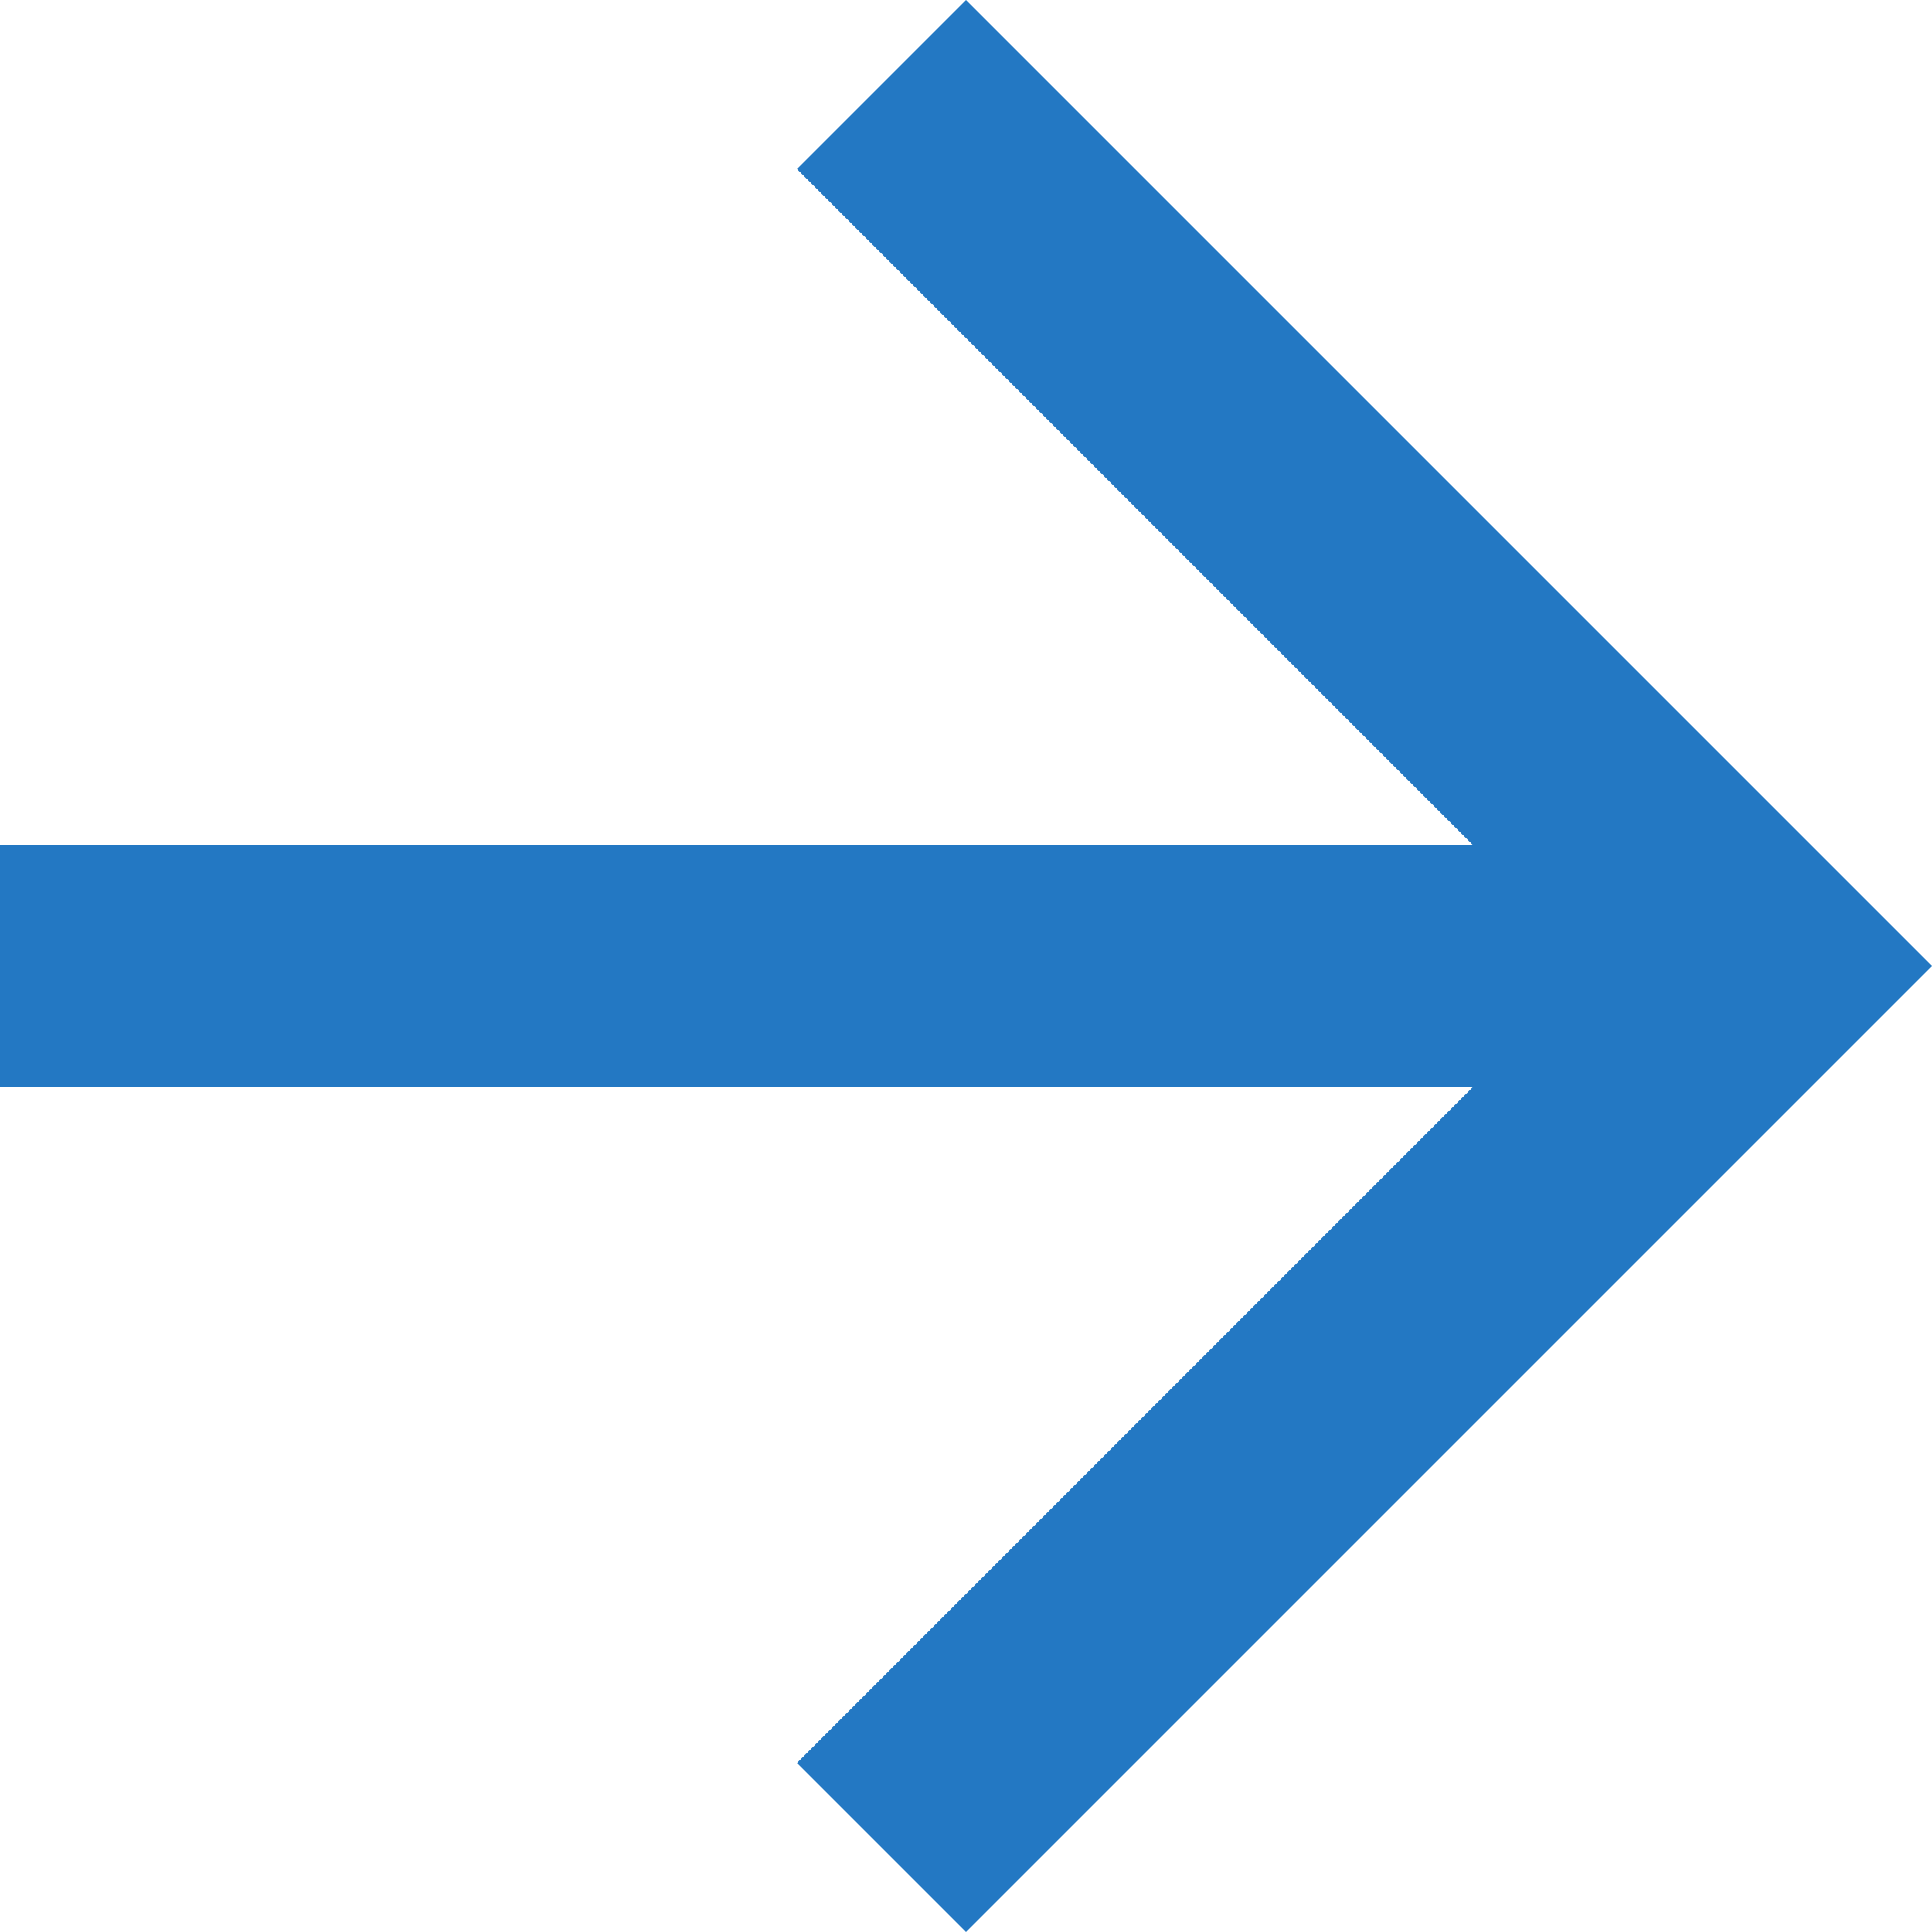
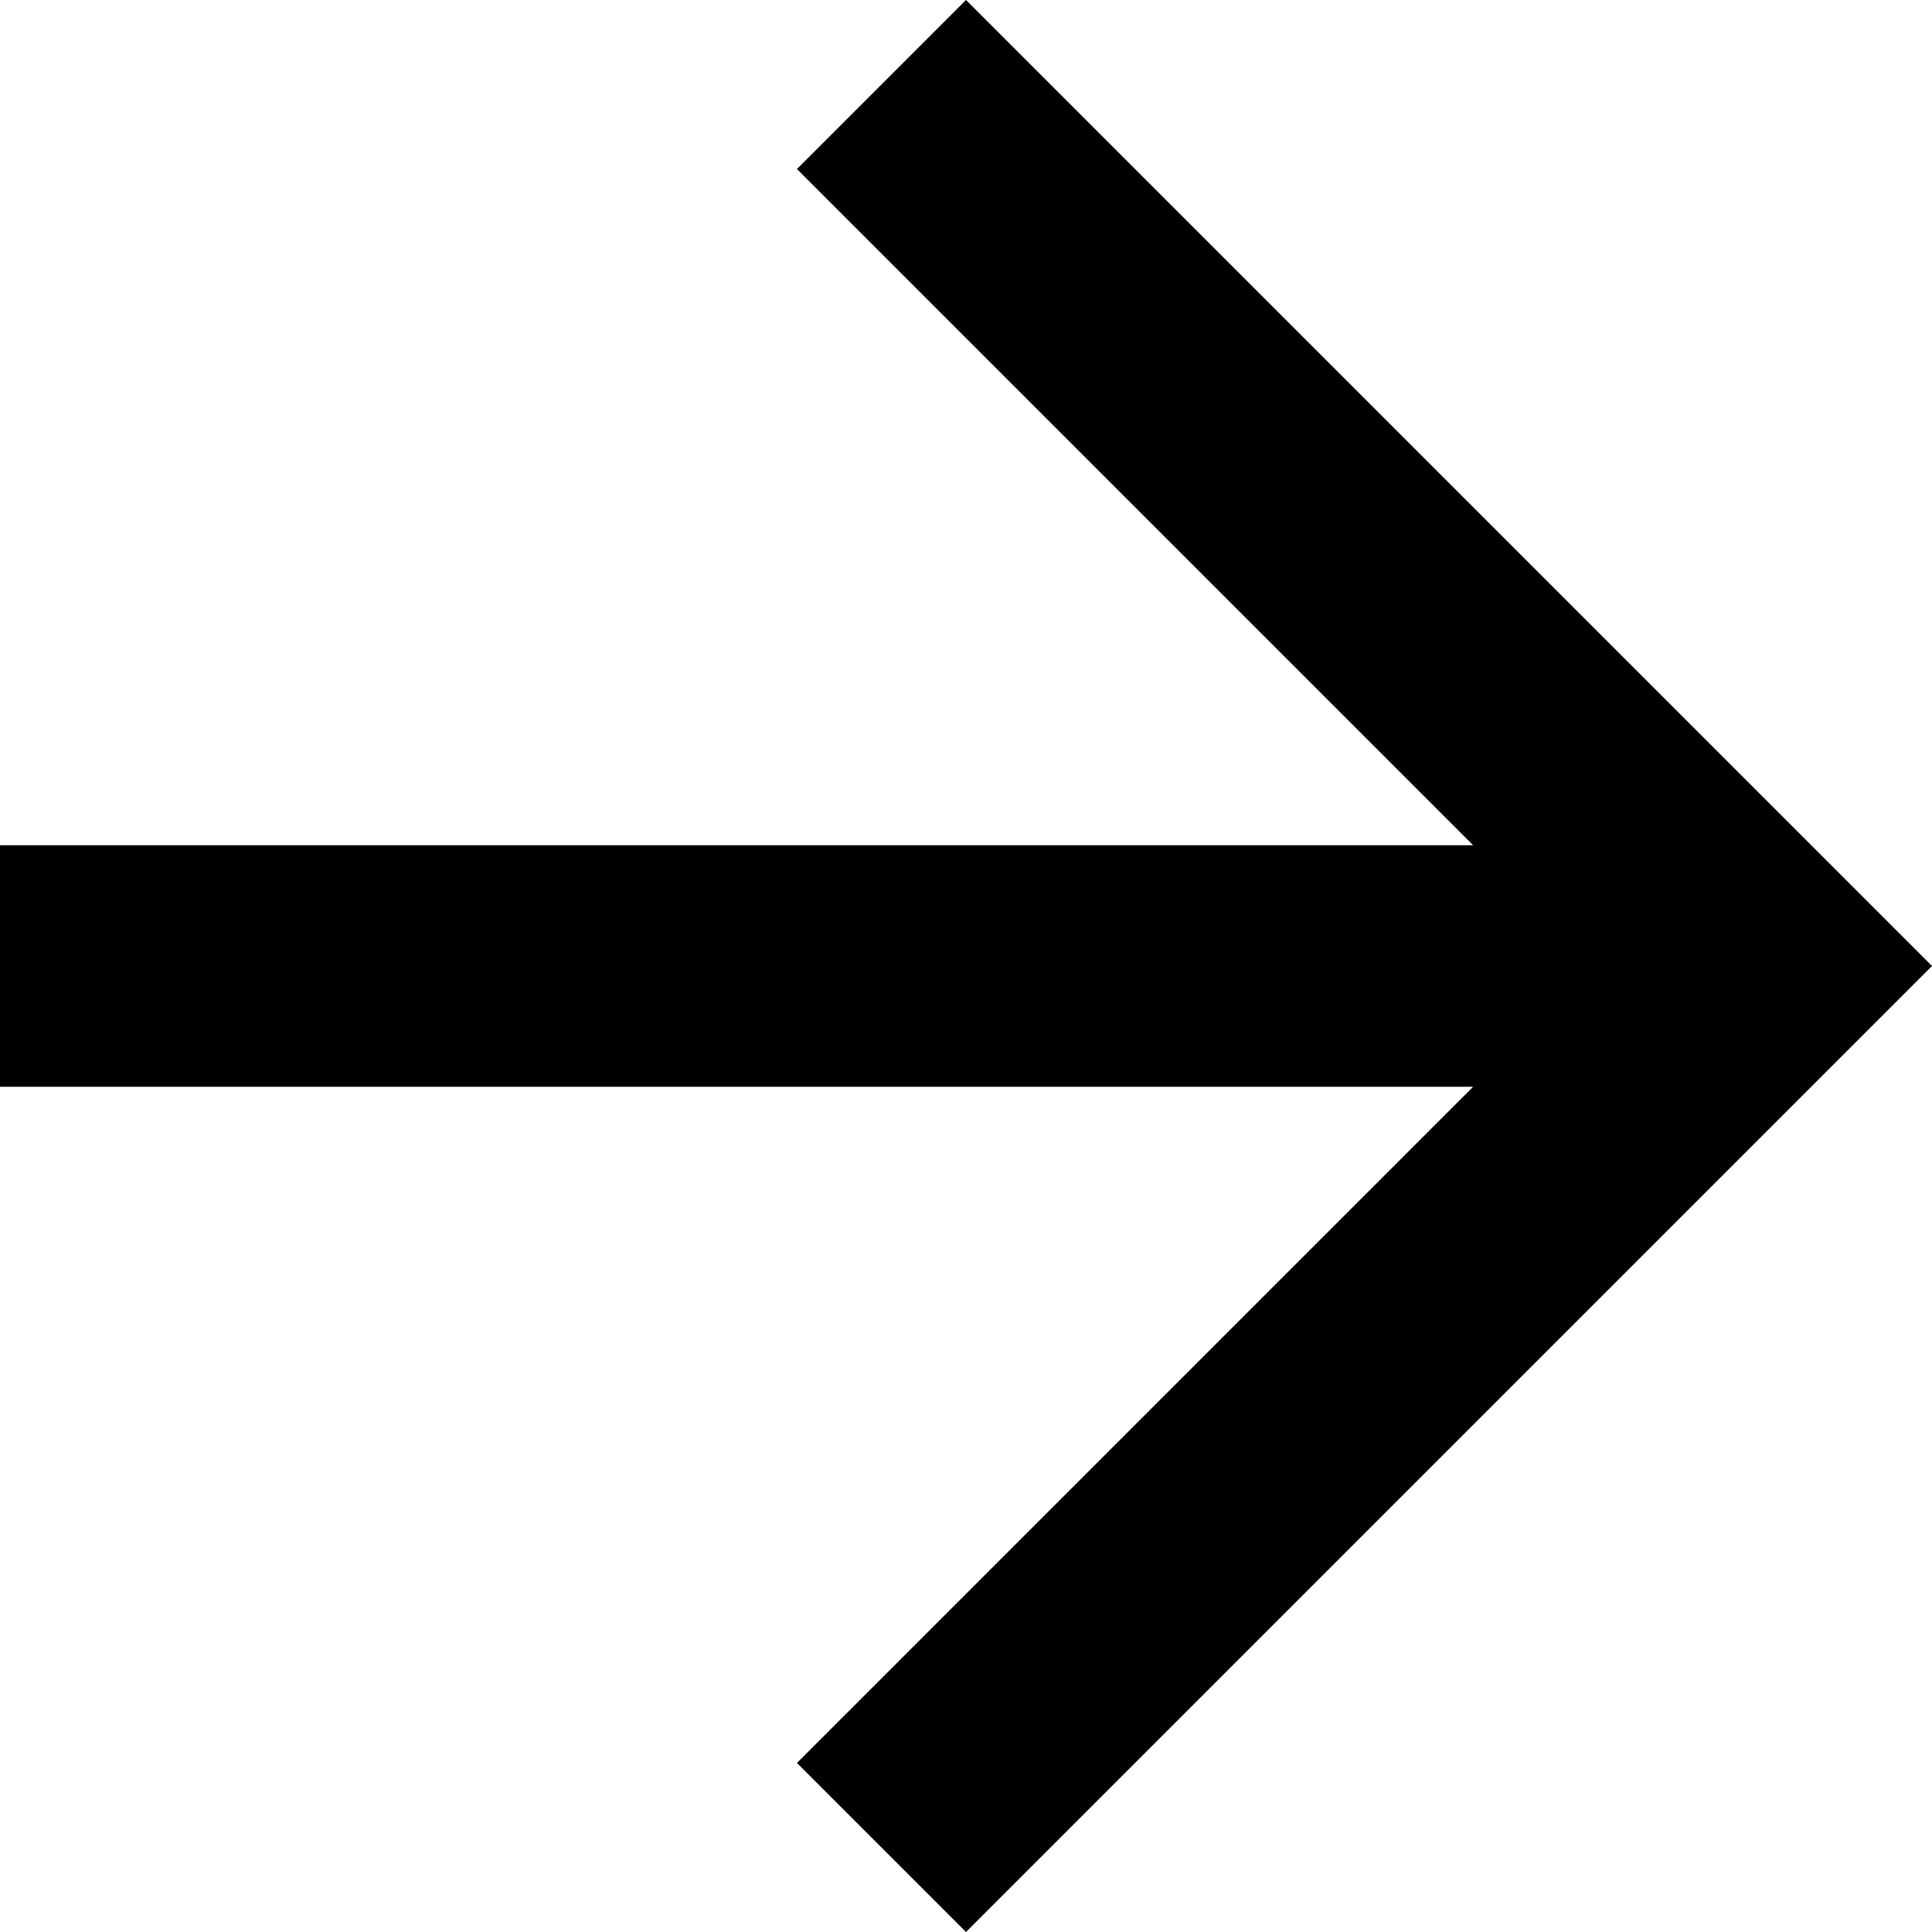
<svg xmlns="http://www.w3.org/2000/svg" width="16px" height="16px" viewBox="0 0 16 16" version="1.1">
  <g stroke="none" stroke-width="1" fill="none" fill-rule="evenodd">
-     <g transform="translate(-269, -768)" fill="#2378C3">
+     <g transform="translate(-269, -768)" fill="currentColor">
      <g transform="translate(40, 576)">
        <g transform="translate(0, 121)">
          <g transform="translate(225, 67)">
            <polygon points="12 4 10.6 5.4 16.2 11 4 11 4 13 16.2 13 10.6 18.6 12 20 20 12" />
          </g>
        </g>
      </g>
    </g>
  </g>
</svg>
